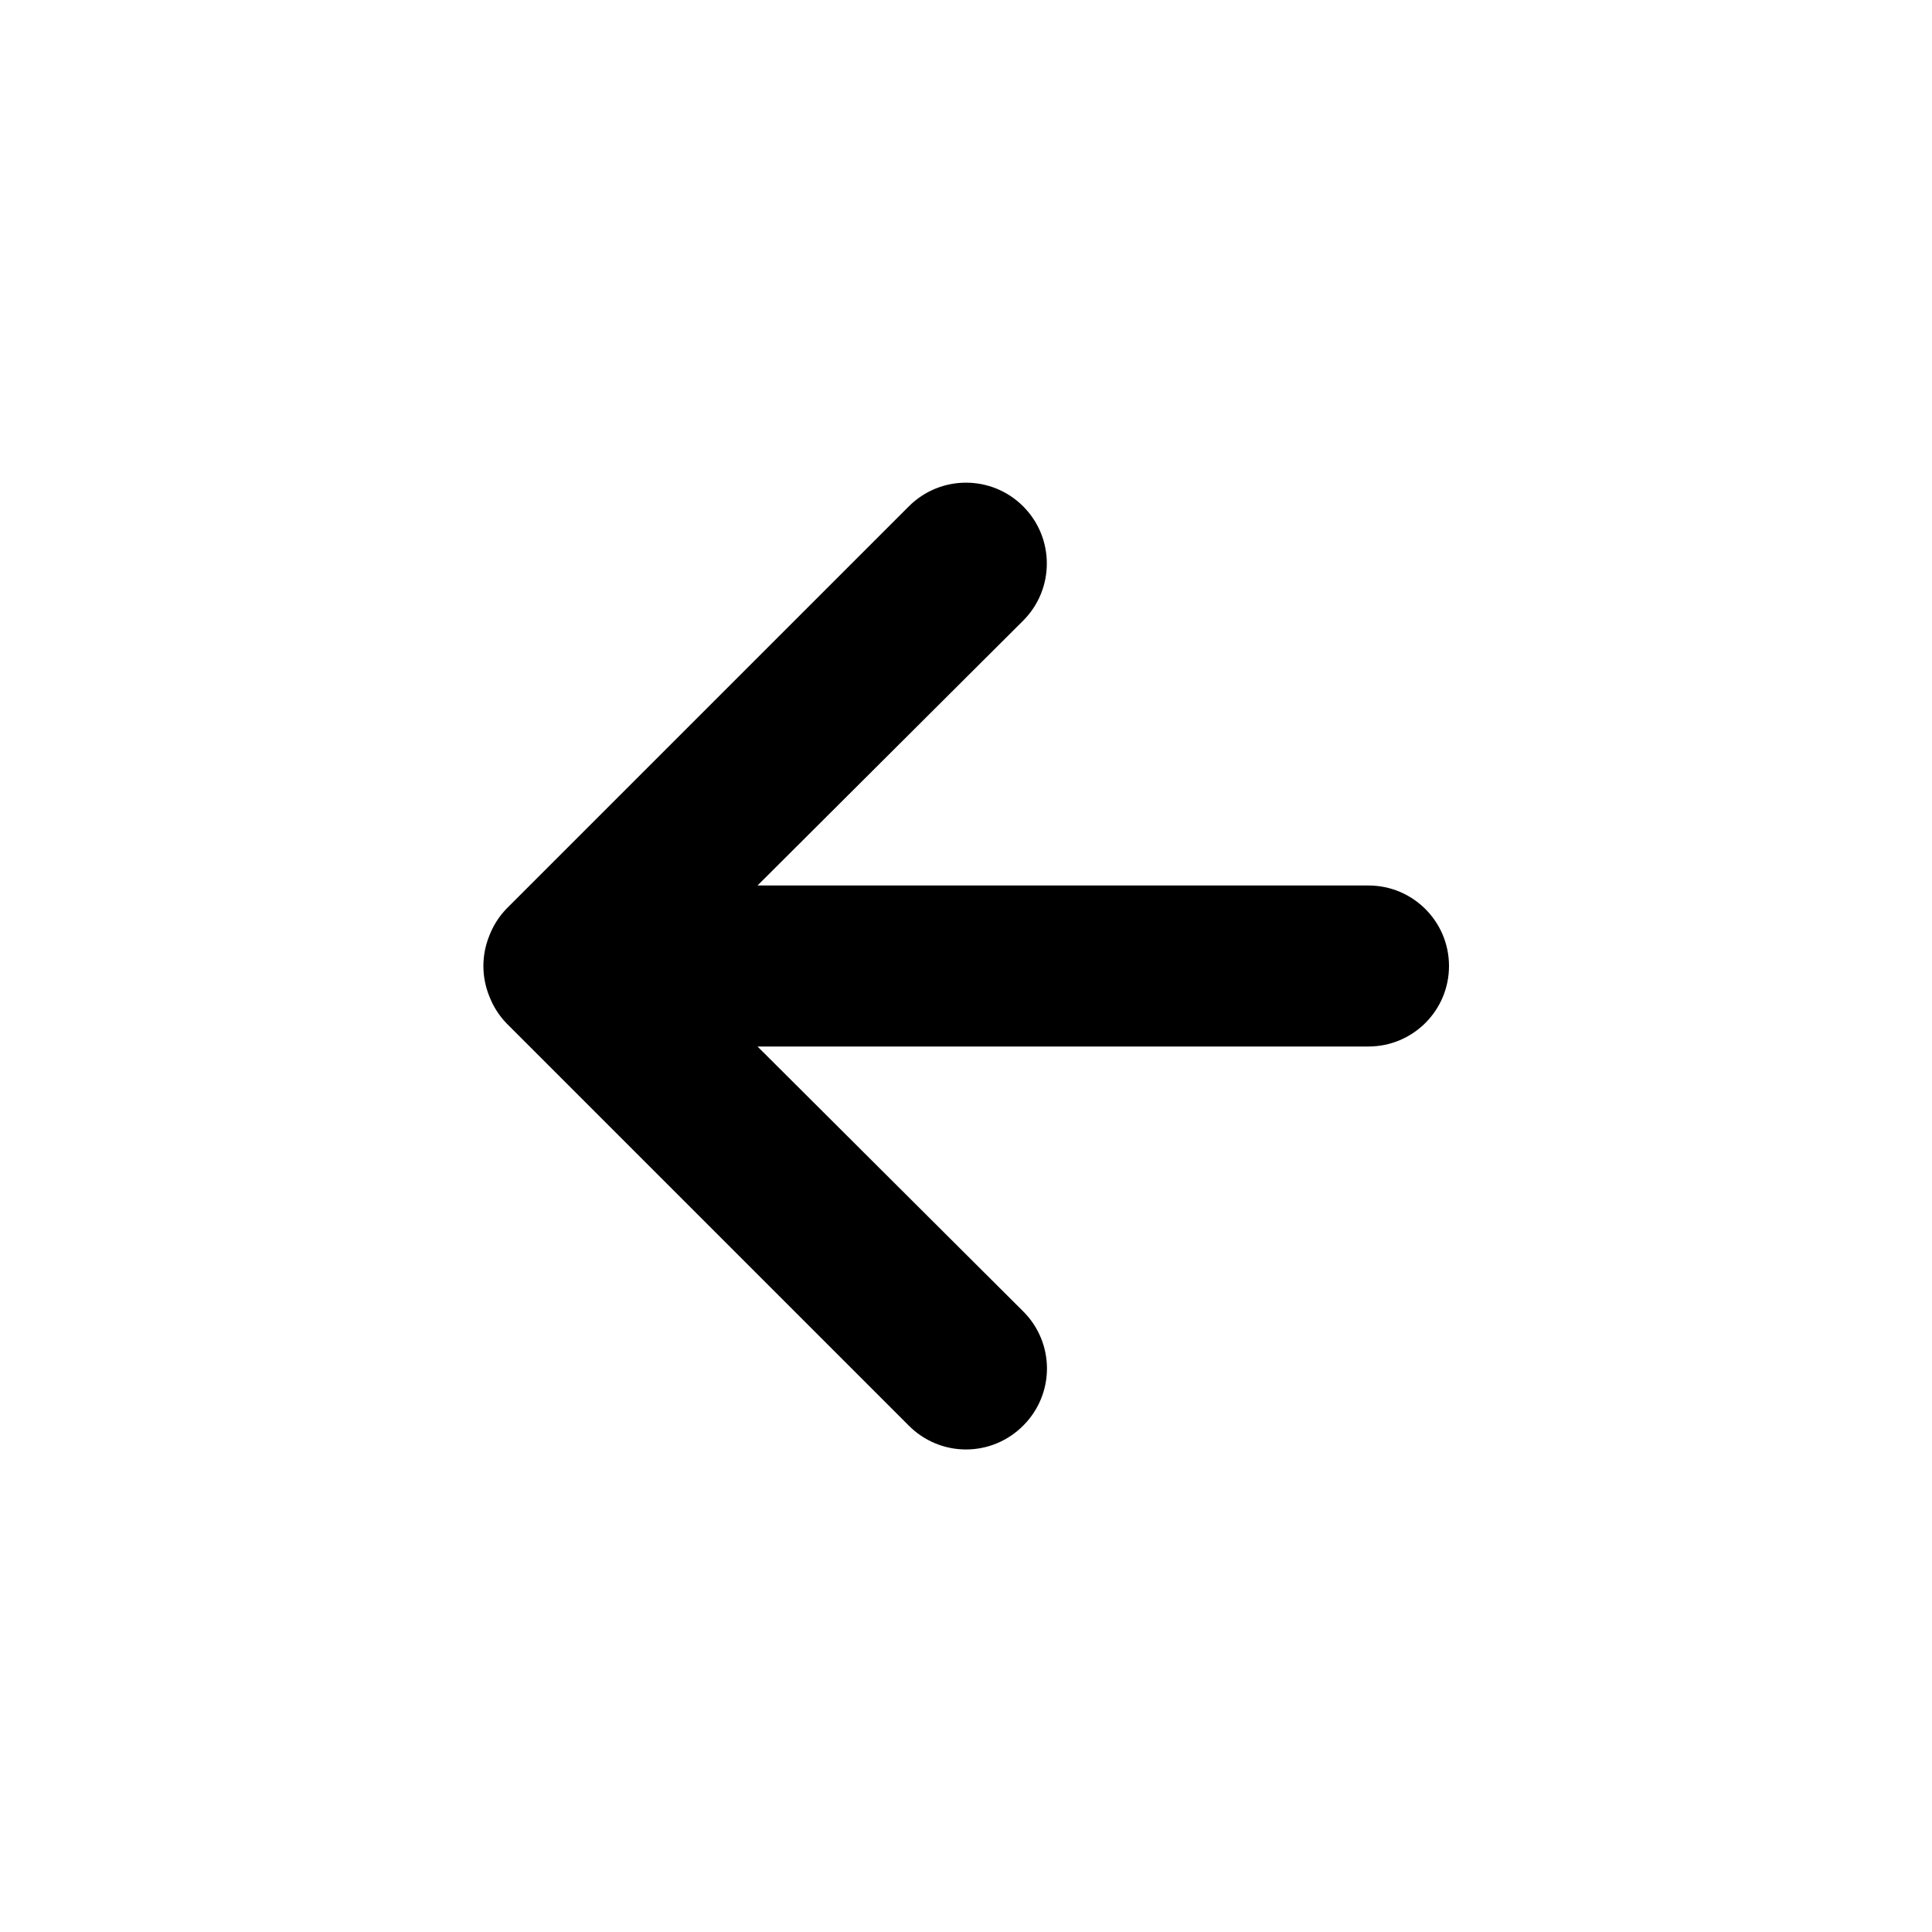
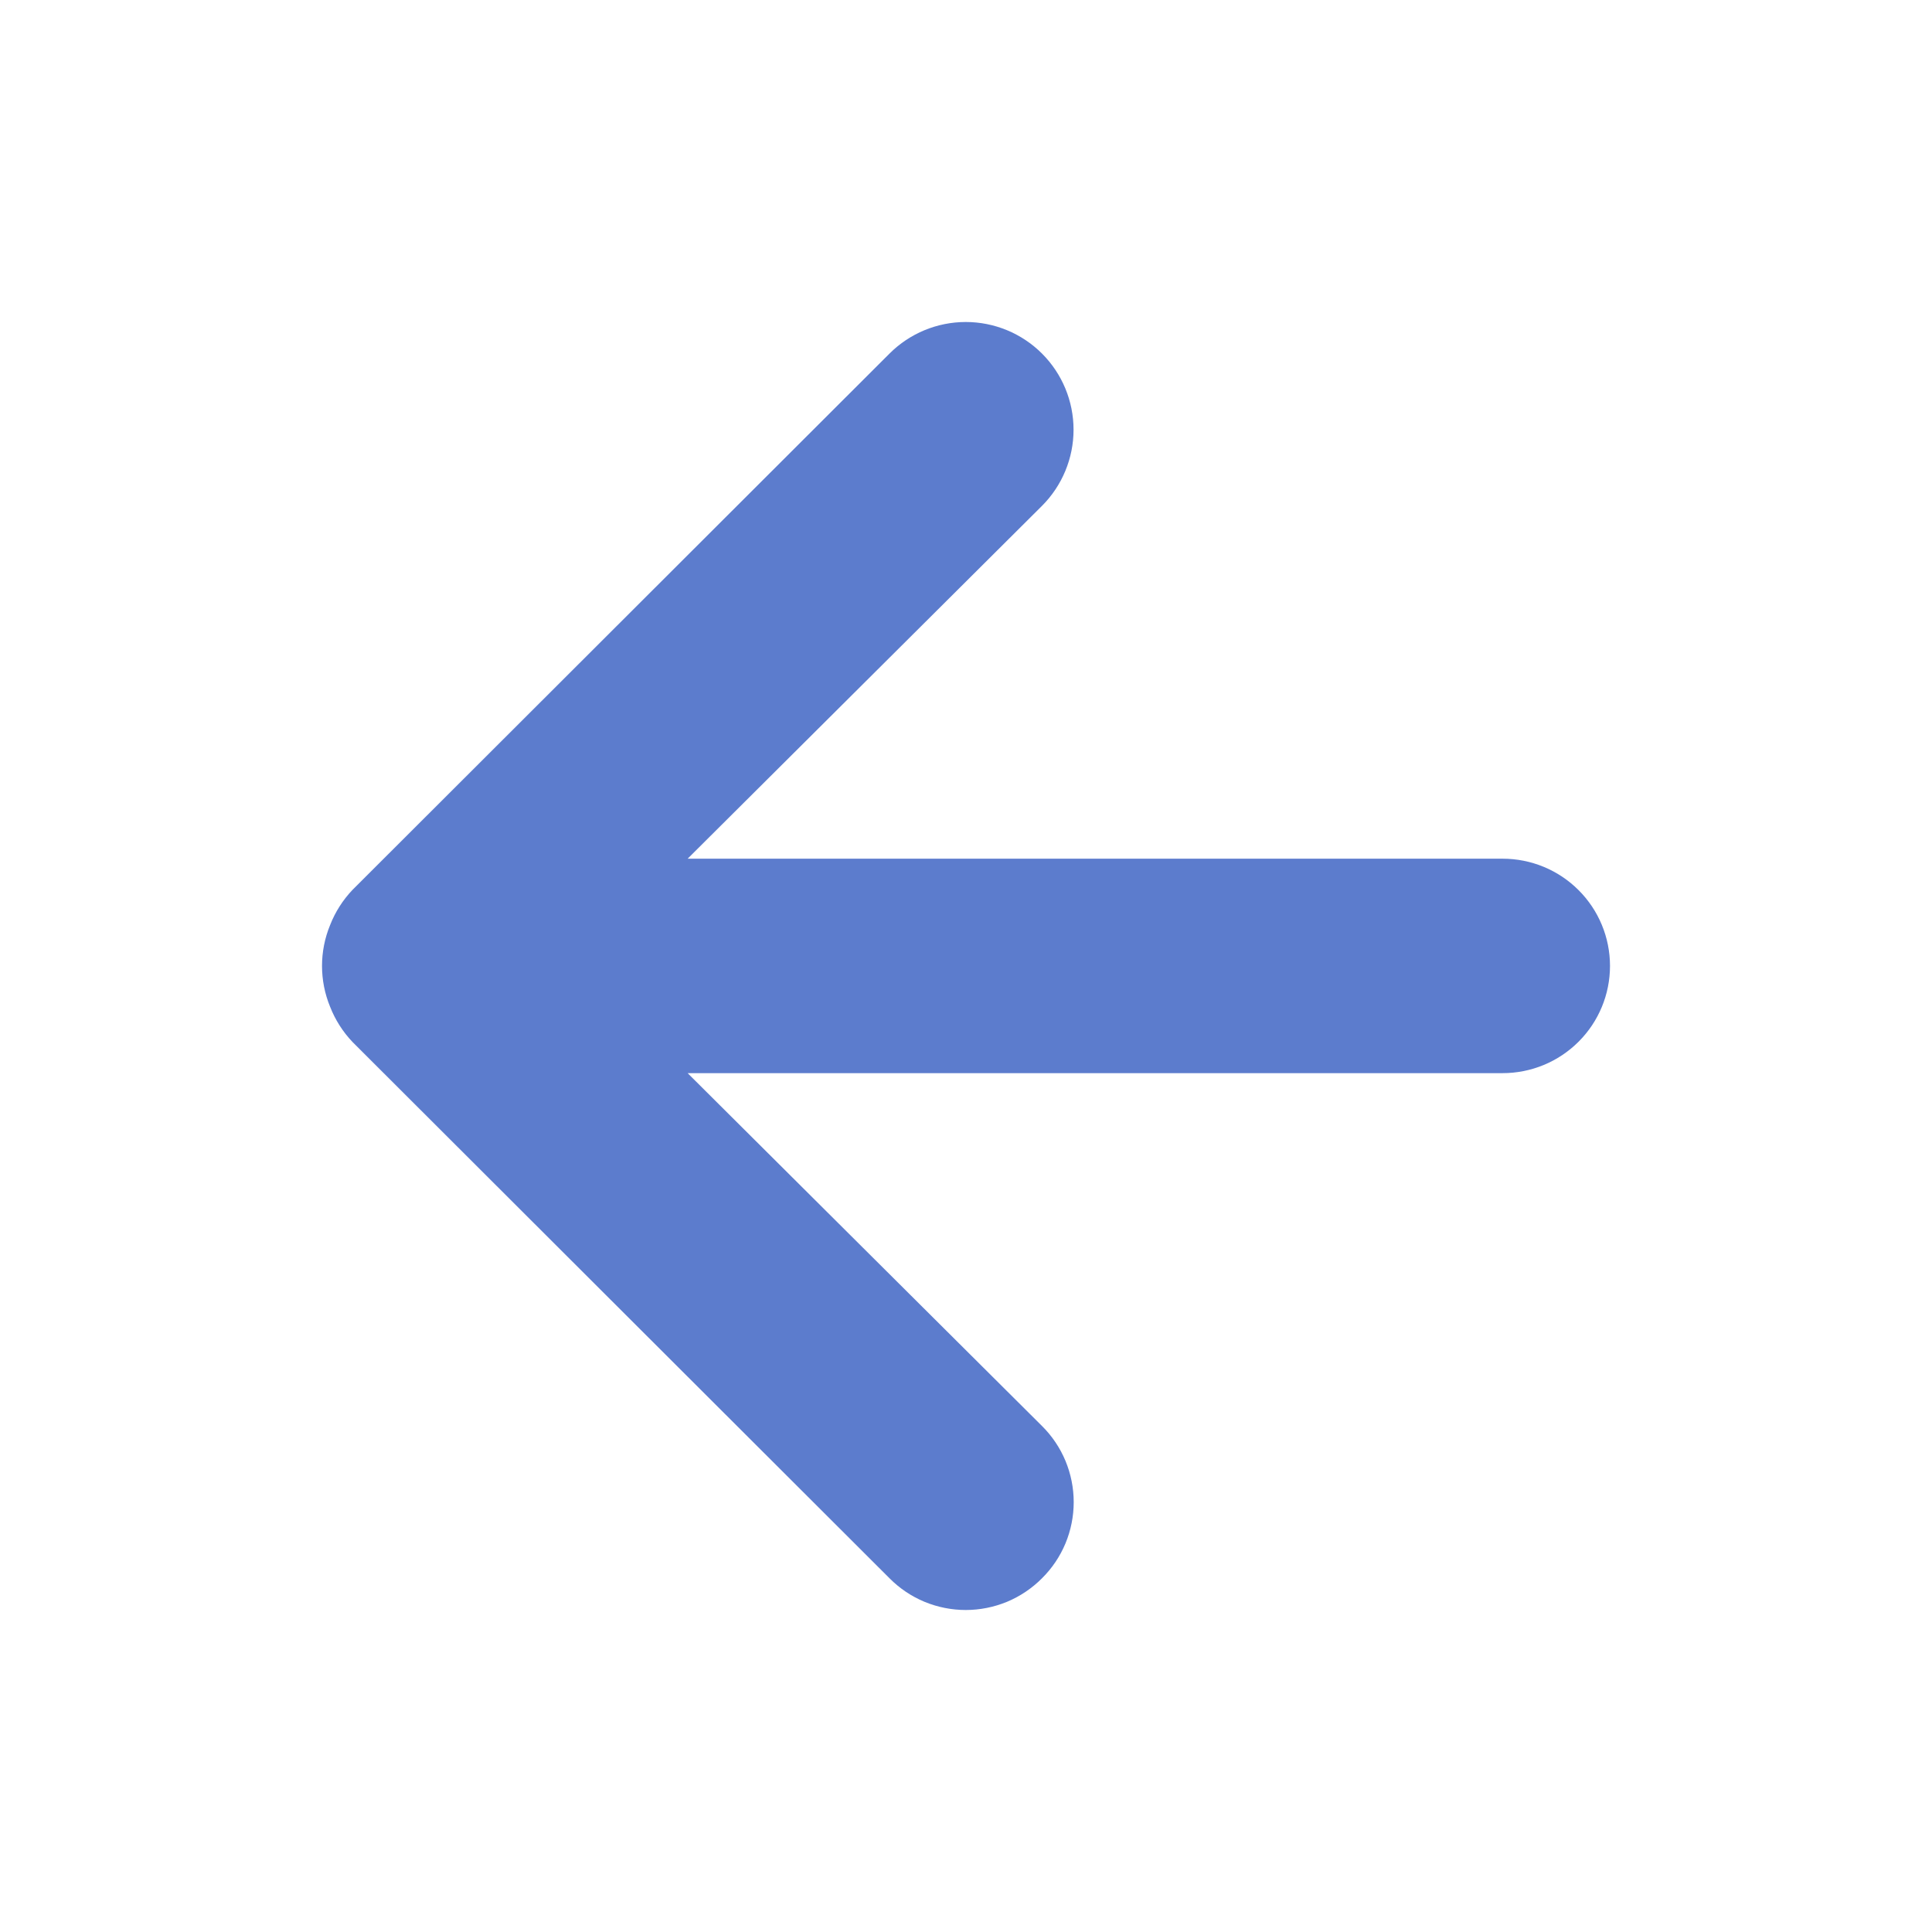
- <svg xmlns="http://www.w3.org/2000/svg" data-name="Layer 1" viewBox="0 0 24 24">
-   <path d="M17,11H9.41l3.3-3.29a1,1,0,1,0-1.42-1.42l-5,5a1,1,0,0,0-.21.33,1,1,0,0,0,0,.76,1,1,0,0,0,.21.33l5,5a1,1,0,0,0,1.42,0,1,1,0,0,0,0-1.42L9.41,13H17a1,1,0,0,0,0-2Z" />
+ <svg xmlns="http://www.w3.org/2000/svg" width="24" height="24" viewBox="0 0 24 24" fill="none">
+   <path d="M18.666 10.667H8.542L12.944 6.284C13.195 6.033 13.336 5.692 13.336 5.338C13.336 4.983 13.195 4.643 12.944 4.392C12.693 4.141 12.352 4 11.997 4C11.642 4 11.301 4.141 11.05 4.392L4.38 11.053C4.259 11.18 4.164 11.329 4.1 11.493C3.967 11.817 3.967 12.181 4.1 12.505C4.164 12.669 4.259 12.818 4.38 12.945L11.05 19.606C11.174 19.731 11.321 19.83 11.484 19.898C11.646 19.965 11.821 20 11.997 20C12.173 20 12.347 19.965 12.51 19.898C12.672 19.83 12.82 19.731 12.944 19.606C13.069 19.482 13.168 19.335 13.236 19.172C13.303 19.01 13.338 18.836 13.338 18.66C13.338 18.484 13.303 18.31 13.236 18.148C13.168 17.985 13.069 17.838 12.944 17.714L8.542 13.331H18.666C19.02 13.331 19.359 13.191 19.609 12.941C19.86 12.691 20 12.352 20 11.999C20 11.646 19.86 11.307 19.609 11.057C19.359 10.807 19.02 10.667 18.666 10.667Z" fill="#5C7CCD" />
</svg>
